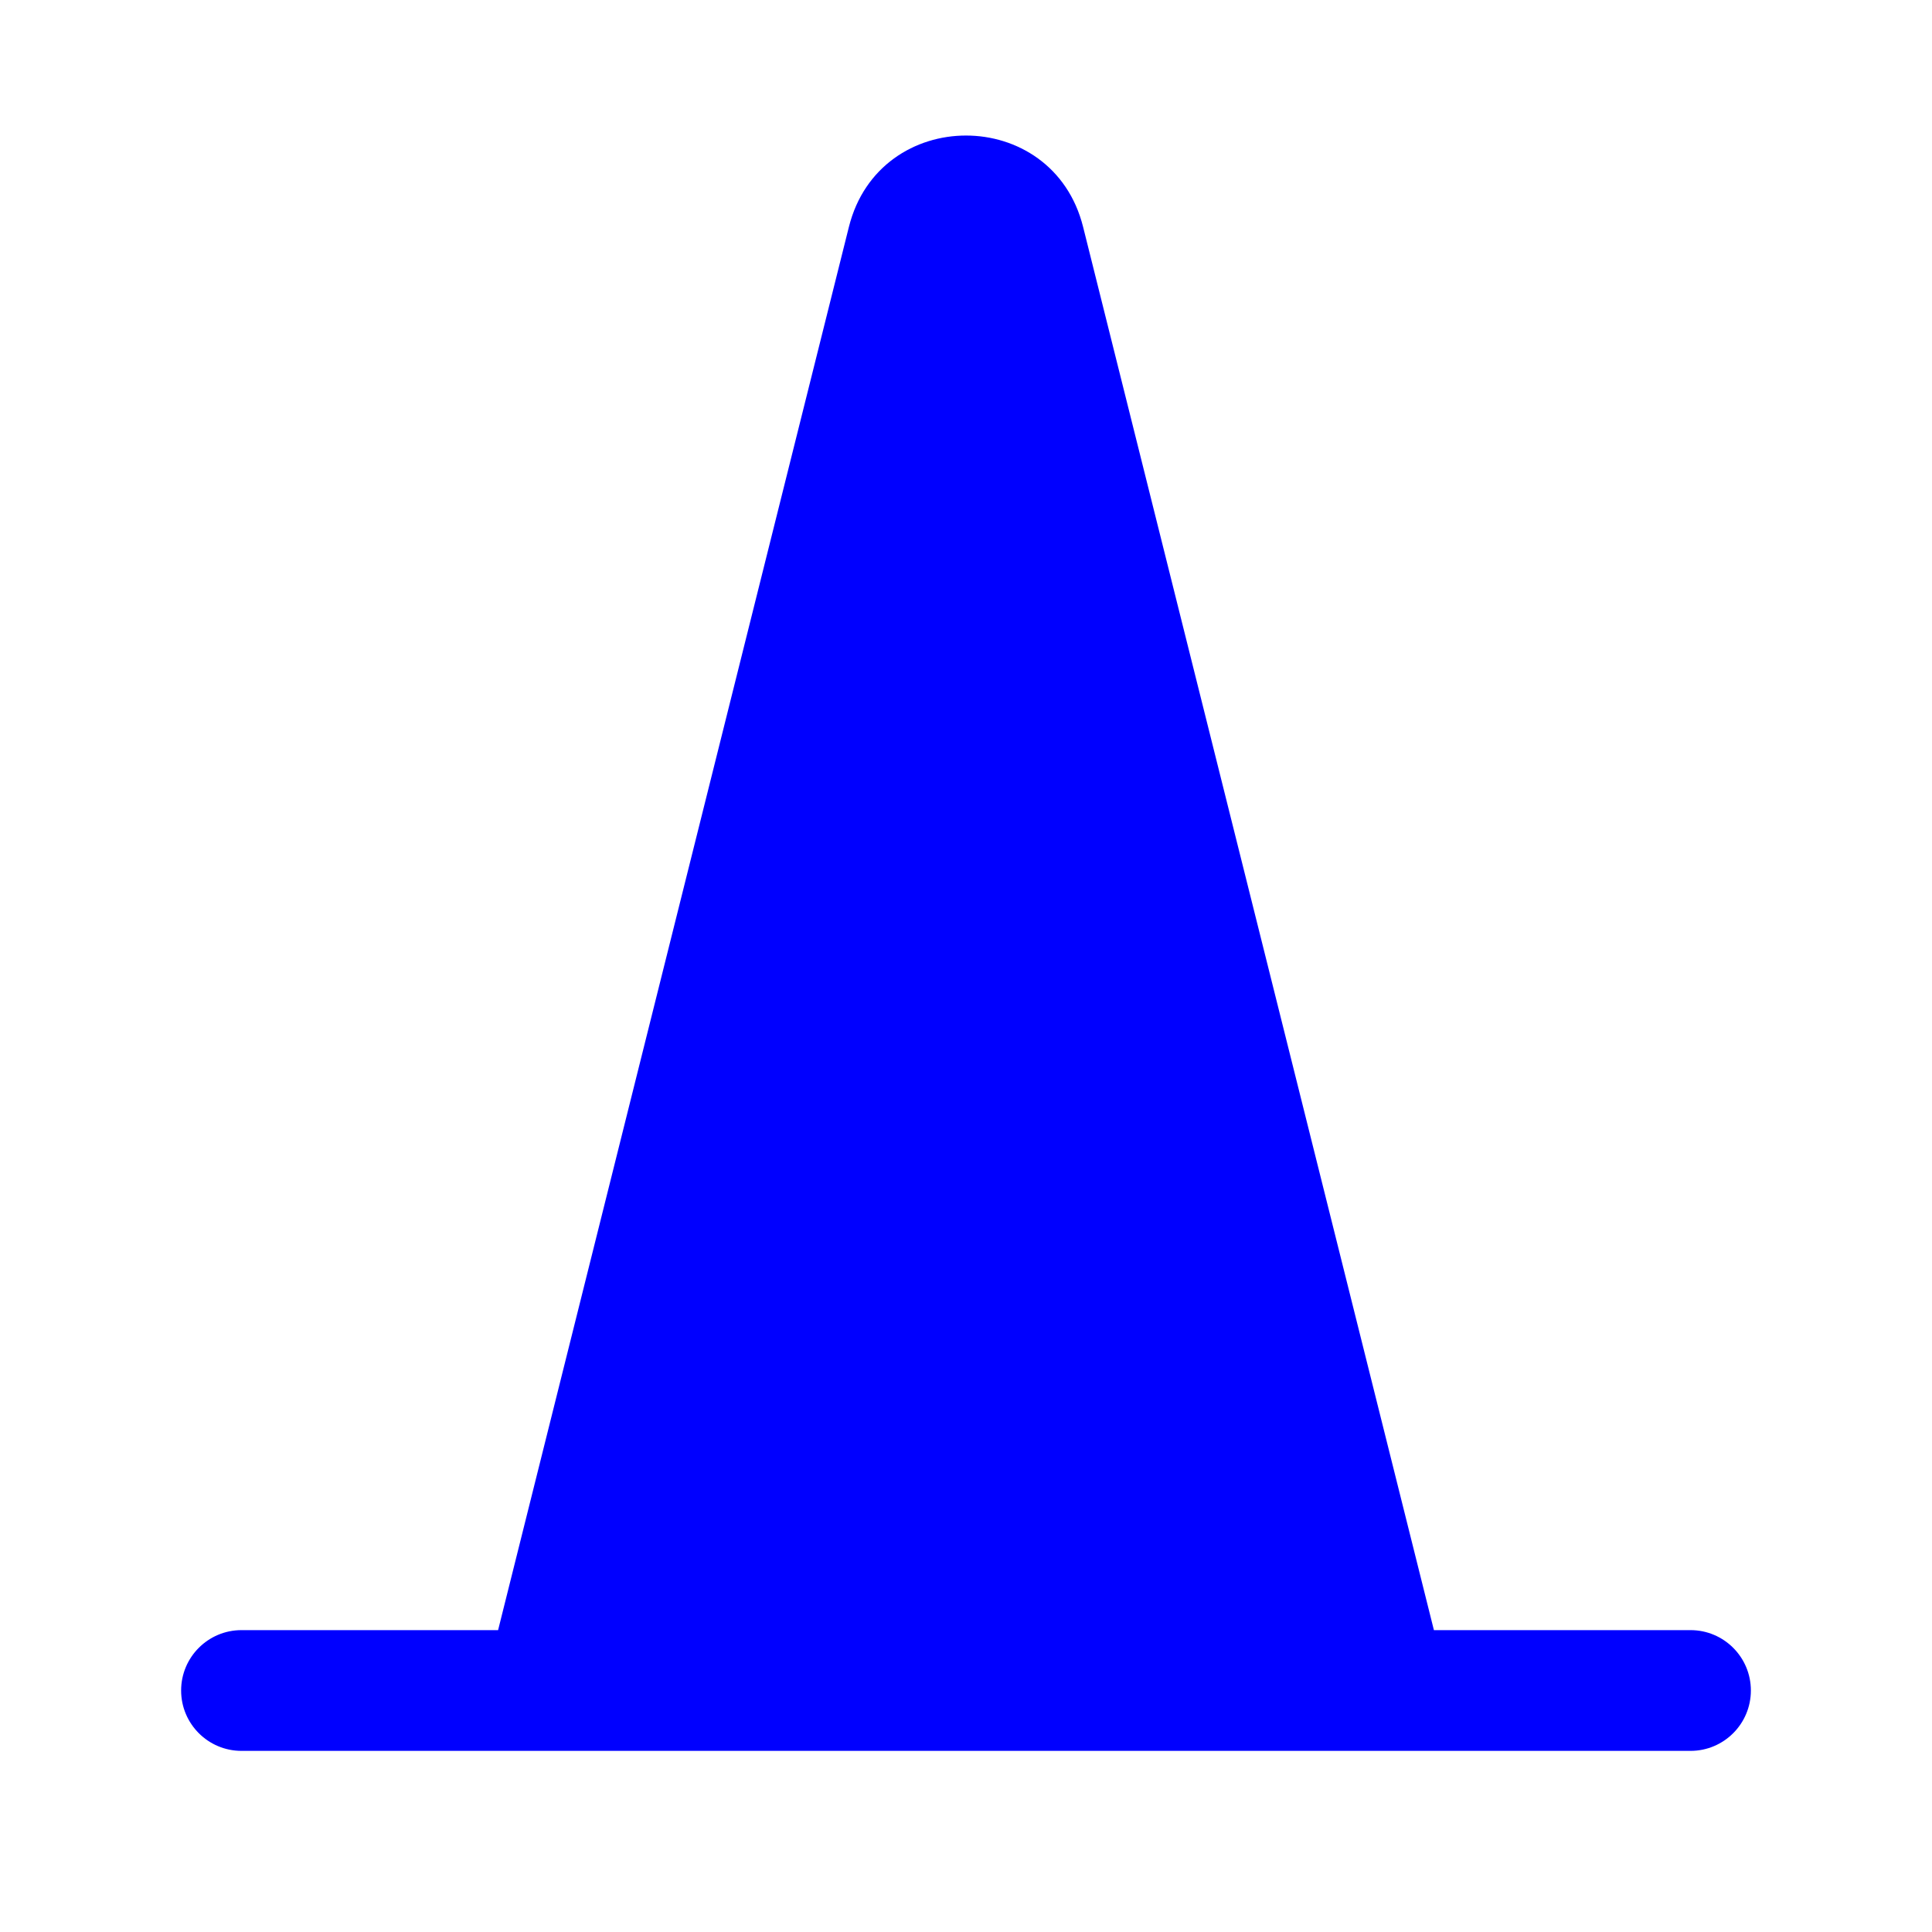
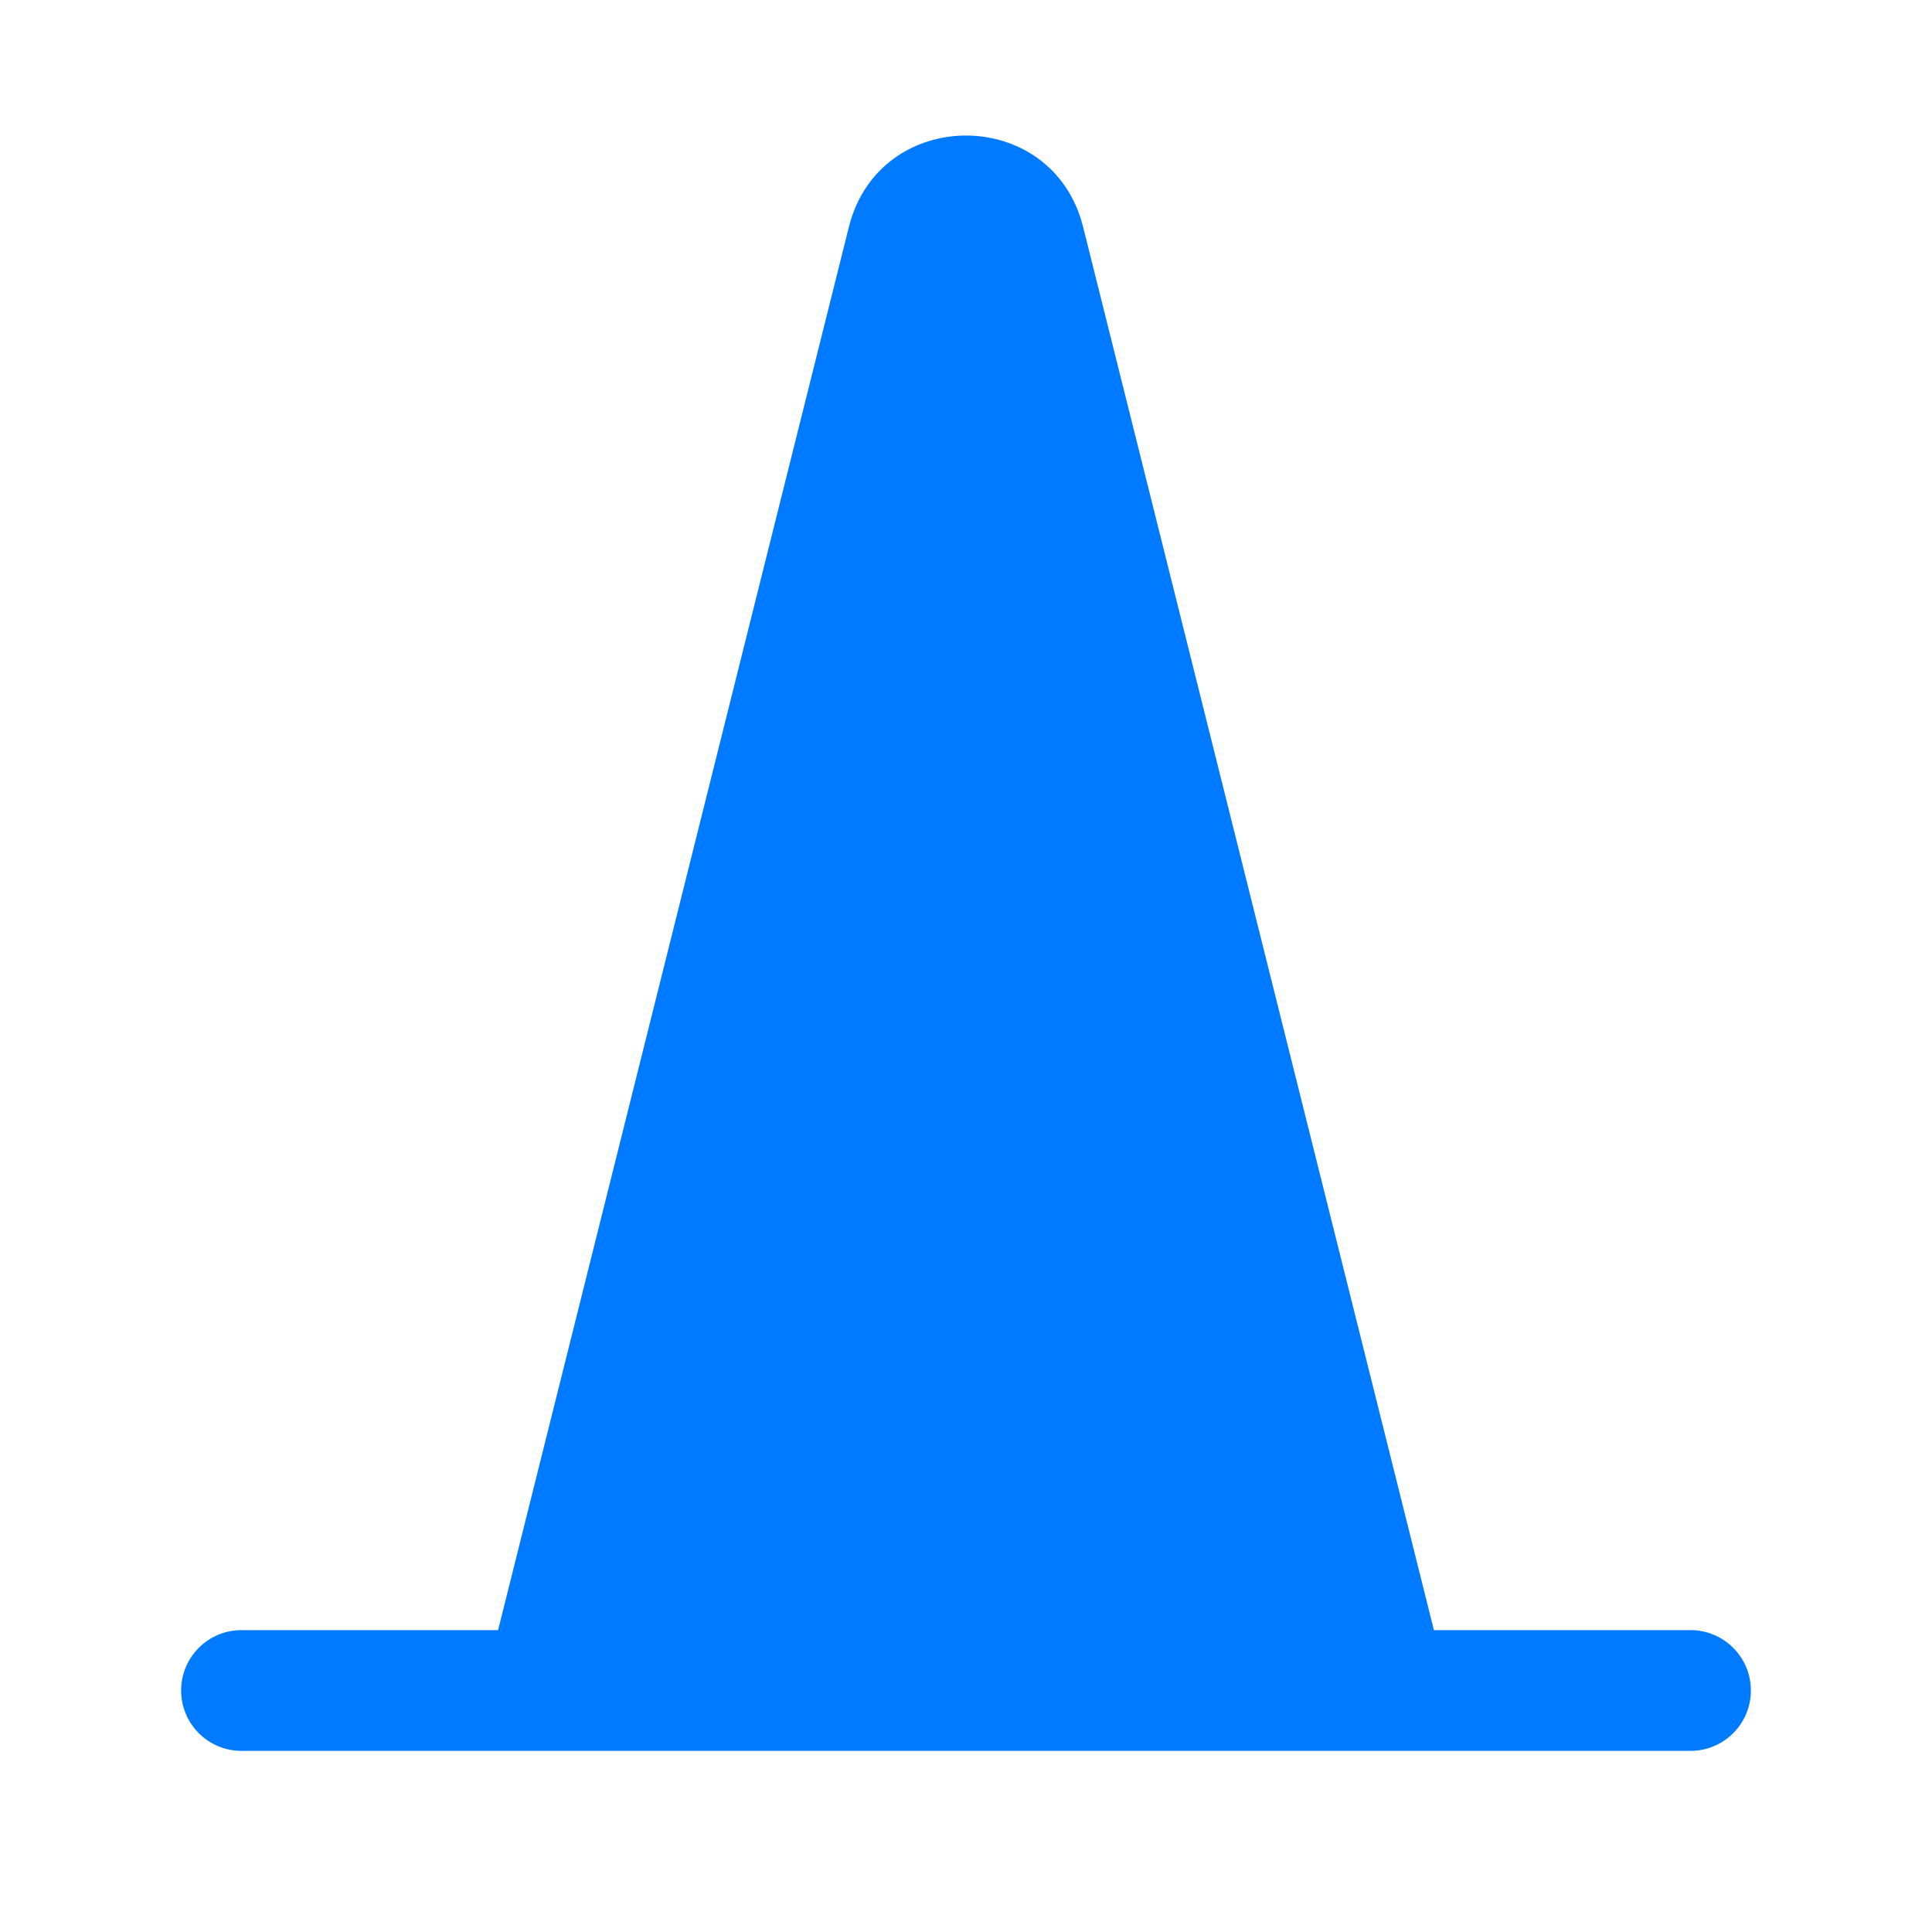
- <svg xmlns="http://www.w3.org/2000/svg" width="16" height="16" fill="blue" class="" viewBox="0 0 16 16">
+ <svg xmlns="http://www.w3.org/2000/svg" width="16" height="16" fill="#007AFF" class="" viewBox="0 0 16 16">
  <path d="M7.03 1.88c.252-1.01 1.688-1.01 1.94 0l2.905 11.62H14a.5.5 0 0 1 0 1H2a.5.5 0 0 1 0-1h2.125L7.03 1.88z" />
</svg>
